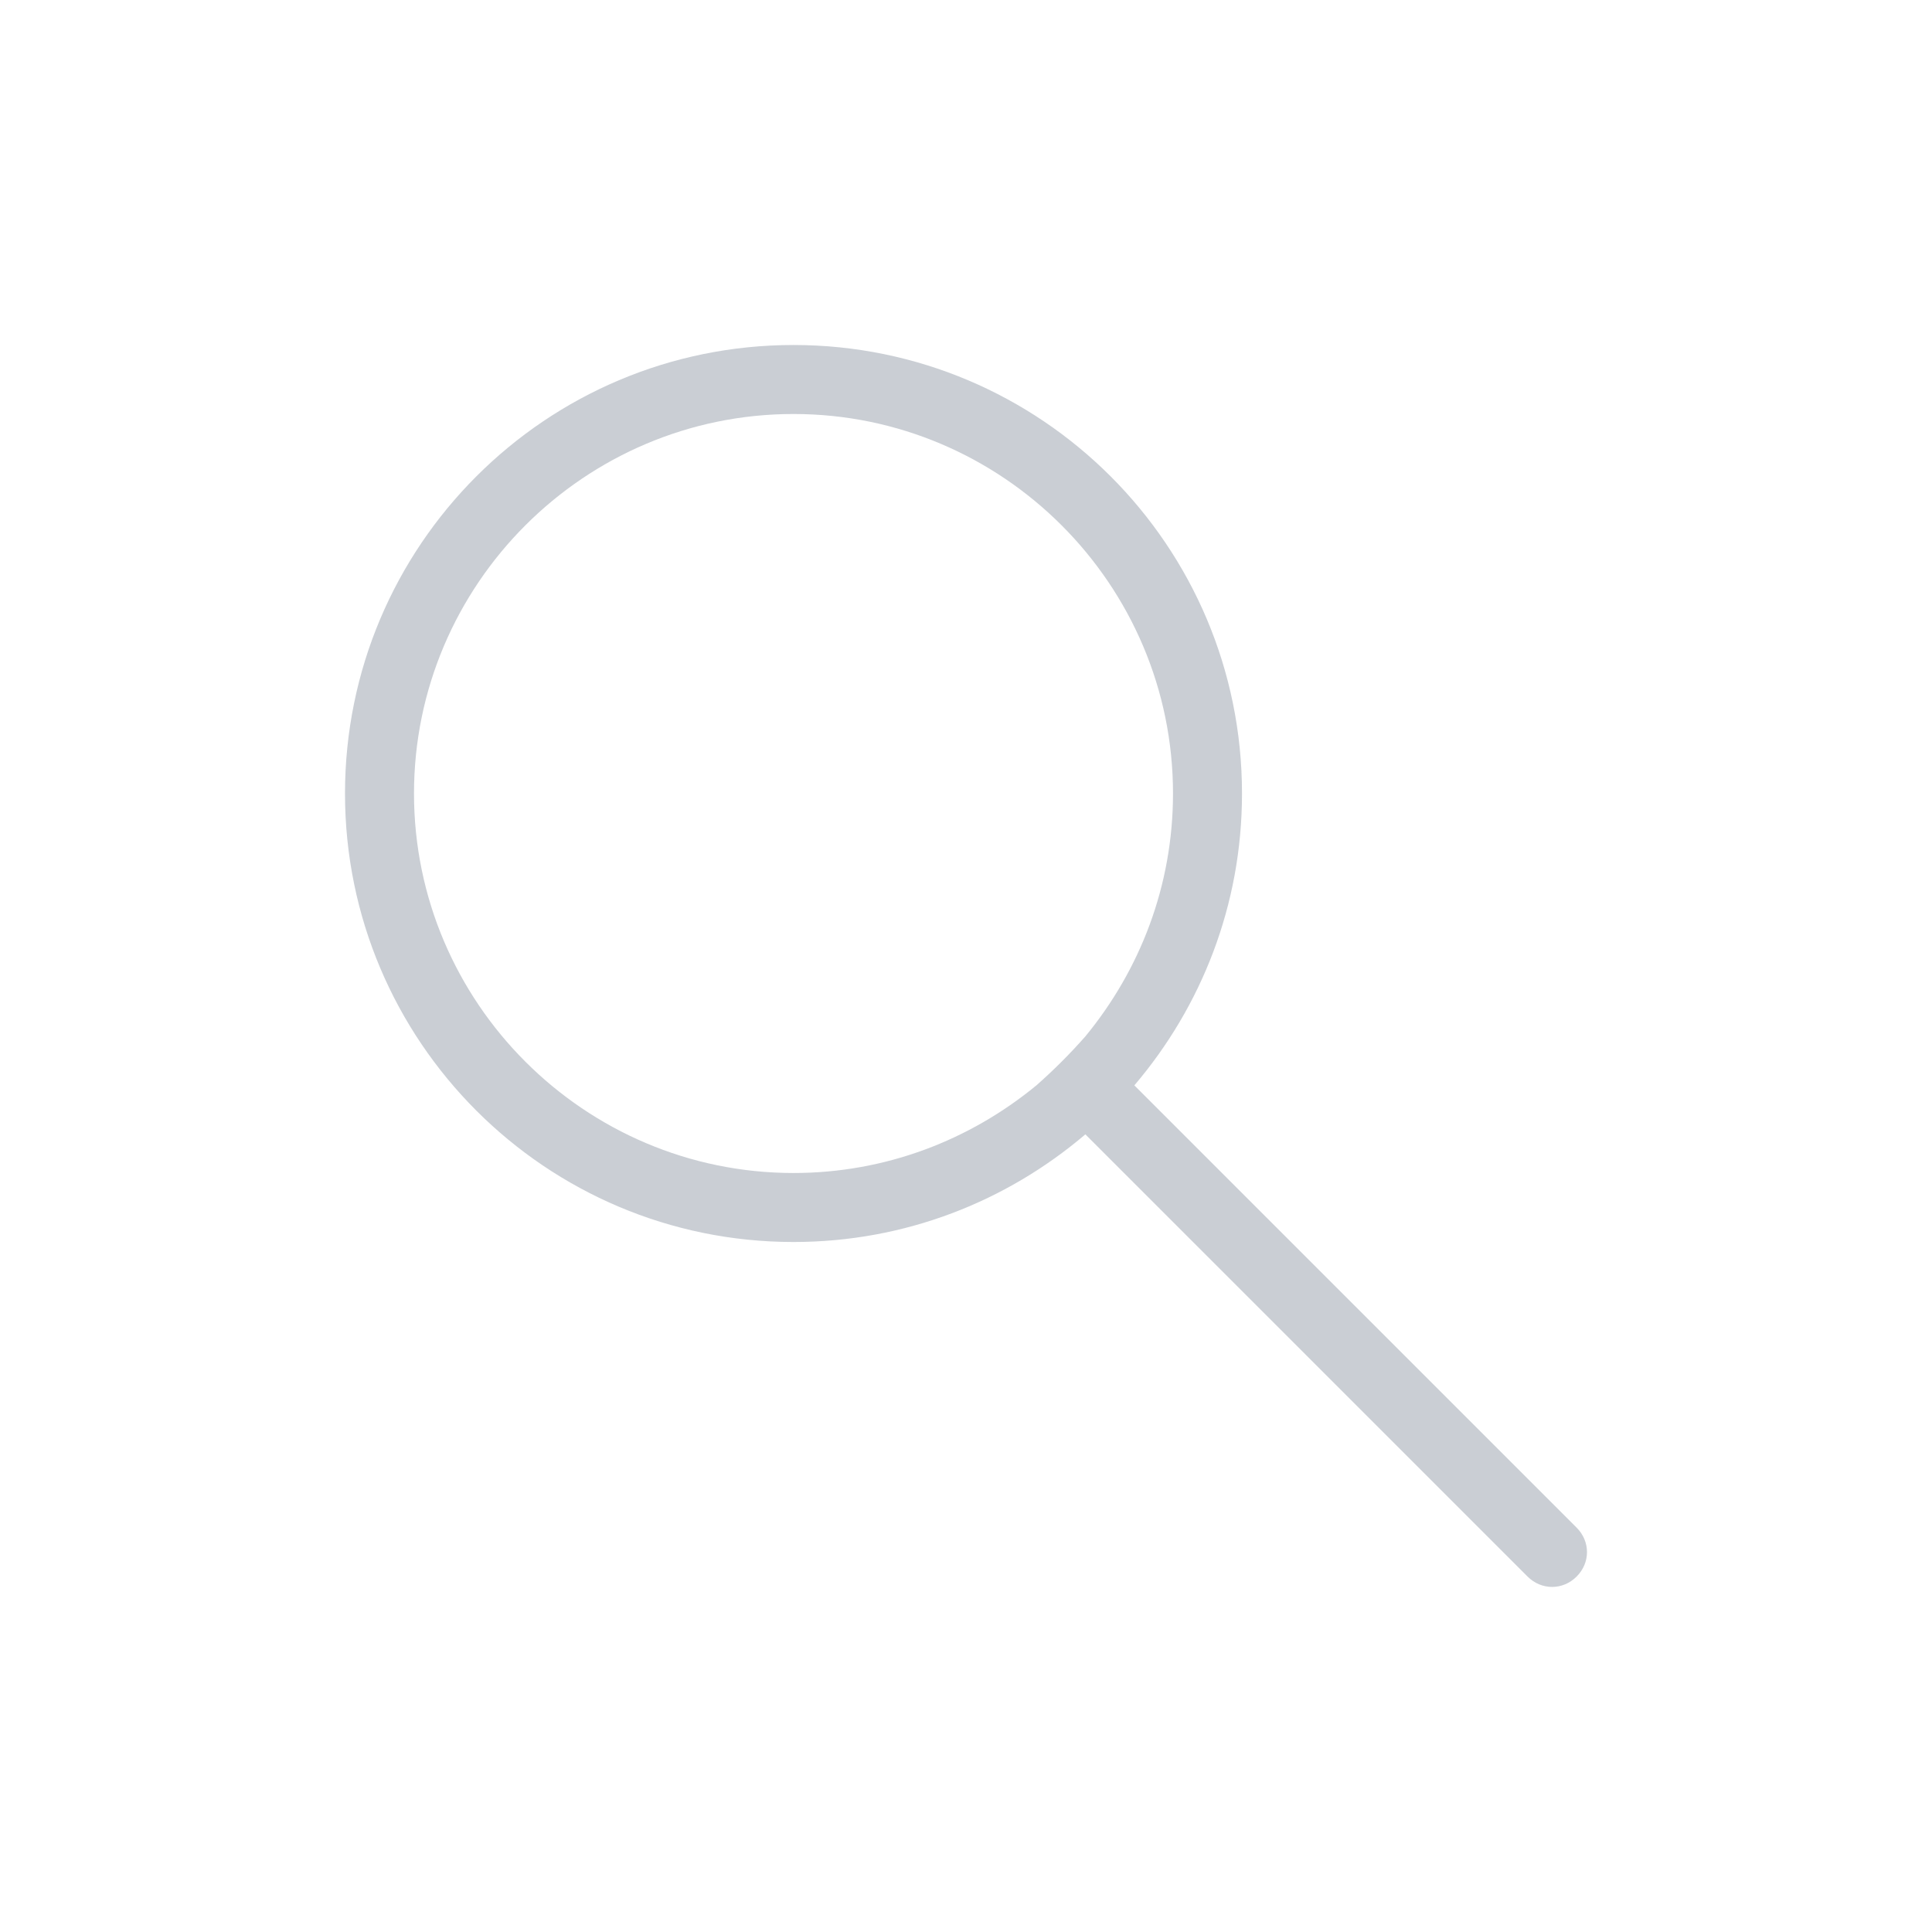
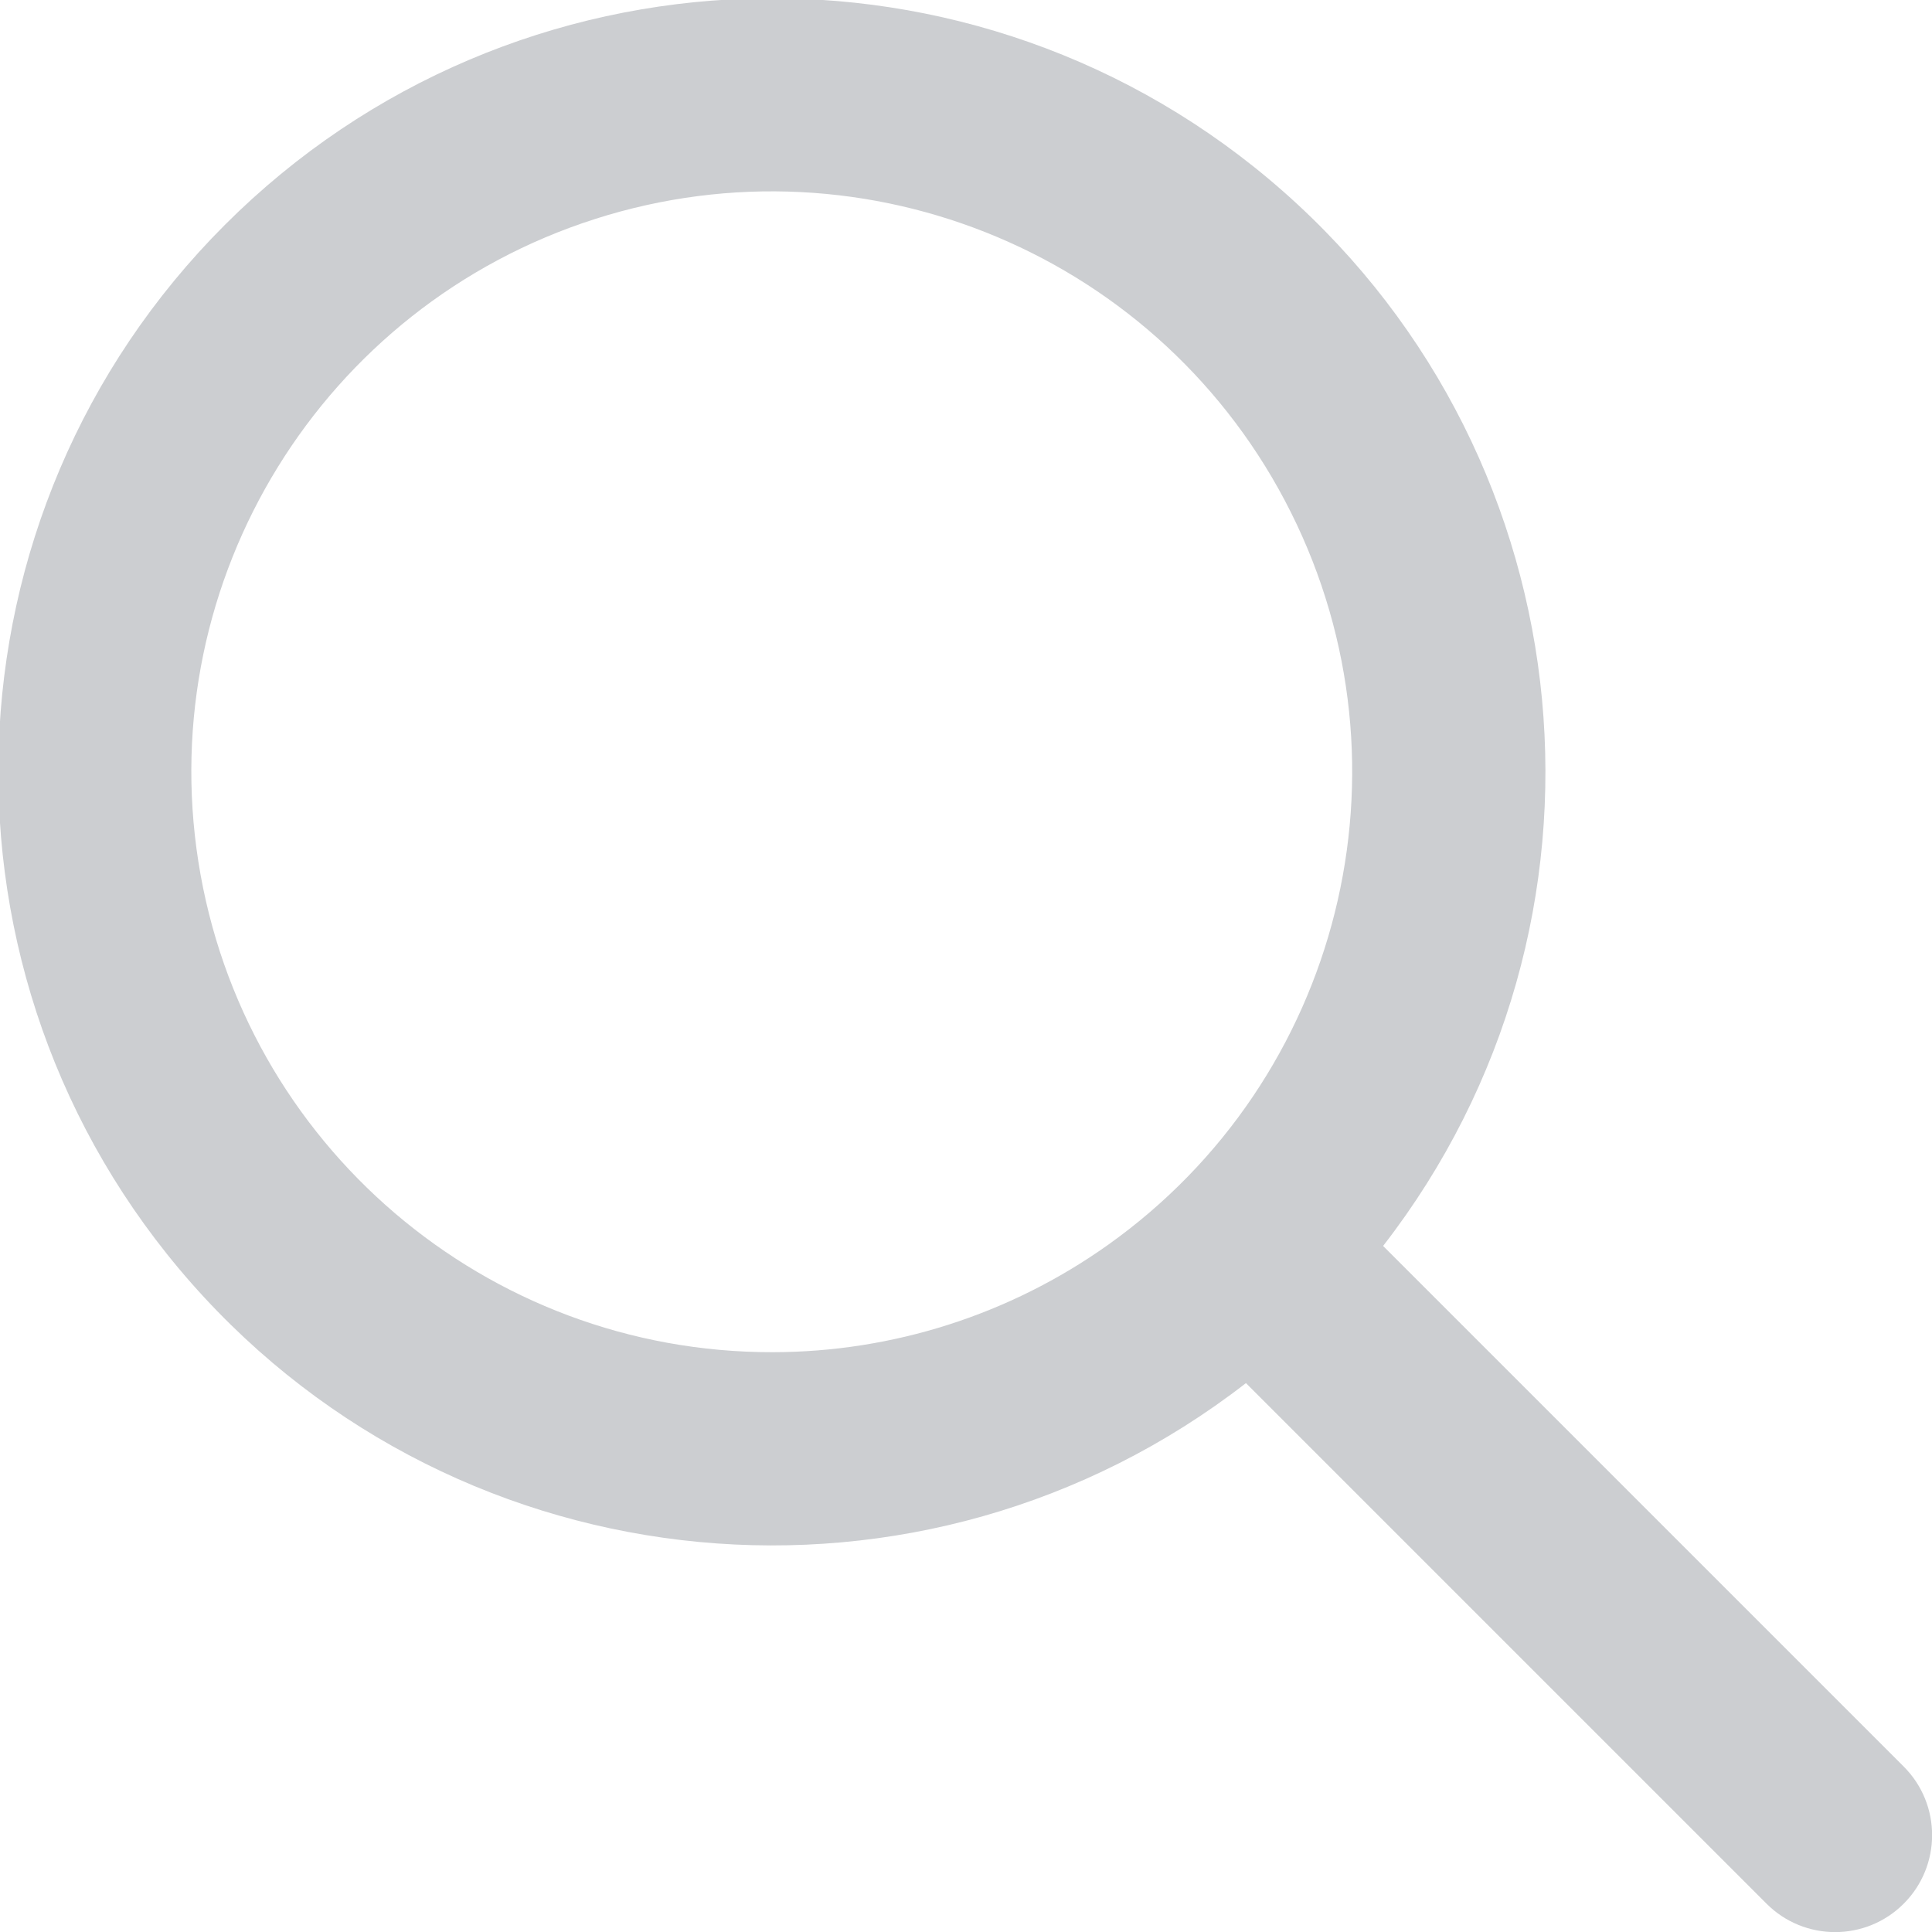
- <svg xmlns="http://www.w3.org/2000/svg" version="1.1" id="레이어_1" x="0px" y="0px" width="28px" height="28px" viewBox="0 0 28 28" enable-background="new 0 0 28 28" xml:space="preserve">
-   <path opacity="0.4" fill="#7A8594" enable-background="new    " d="M22.85,22.14L16.44,15.73C17.41,14.59,18,13.12,18,11.5  C18,7.91,15.09,5,11.5,5S5,7.91,5,11.5S7.91,18,11.5,18c1.62,0,3.09-0.59,4.23-1.56l6.409,6.409c0.2,0.2,0.511,0.2,0.71,0  C23.05,22.65,23.05,22.34,22.85,22.14z M15.02,15.73C14.06,16.52,12.84,17,11.5,17C8.47,17,6,14.53,6,11.5S8.47,6,11.5,6  S17,8.47,17,11.5c0,1.34-0.48,2.56-1.27,3.52C15.51,15.27,15.27,15.51,15.02,15.73z" />
+ <svg xmlns="http://www.w3.org/2000/svg" width="20" height="20.003" viewBox="0 0 20 20.003">
+   <path fill="#ccced1" d="M3005.71,708.29l-5.39-5.39a8.009,8.009,0,1,0-1.42,1.42l5.39,5.39a1,1,0,0,0,1.42-1.42ZM2994,704a6.009,6.009,0,1,1,3.47-1.11A6,6,0,0,1,2994,704Z" transform="translate(-2986 -690)" />
</svg>
